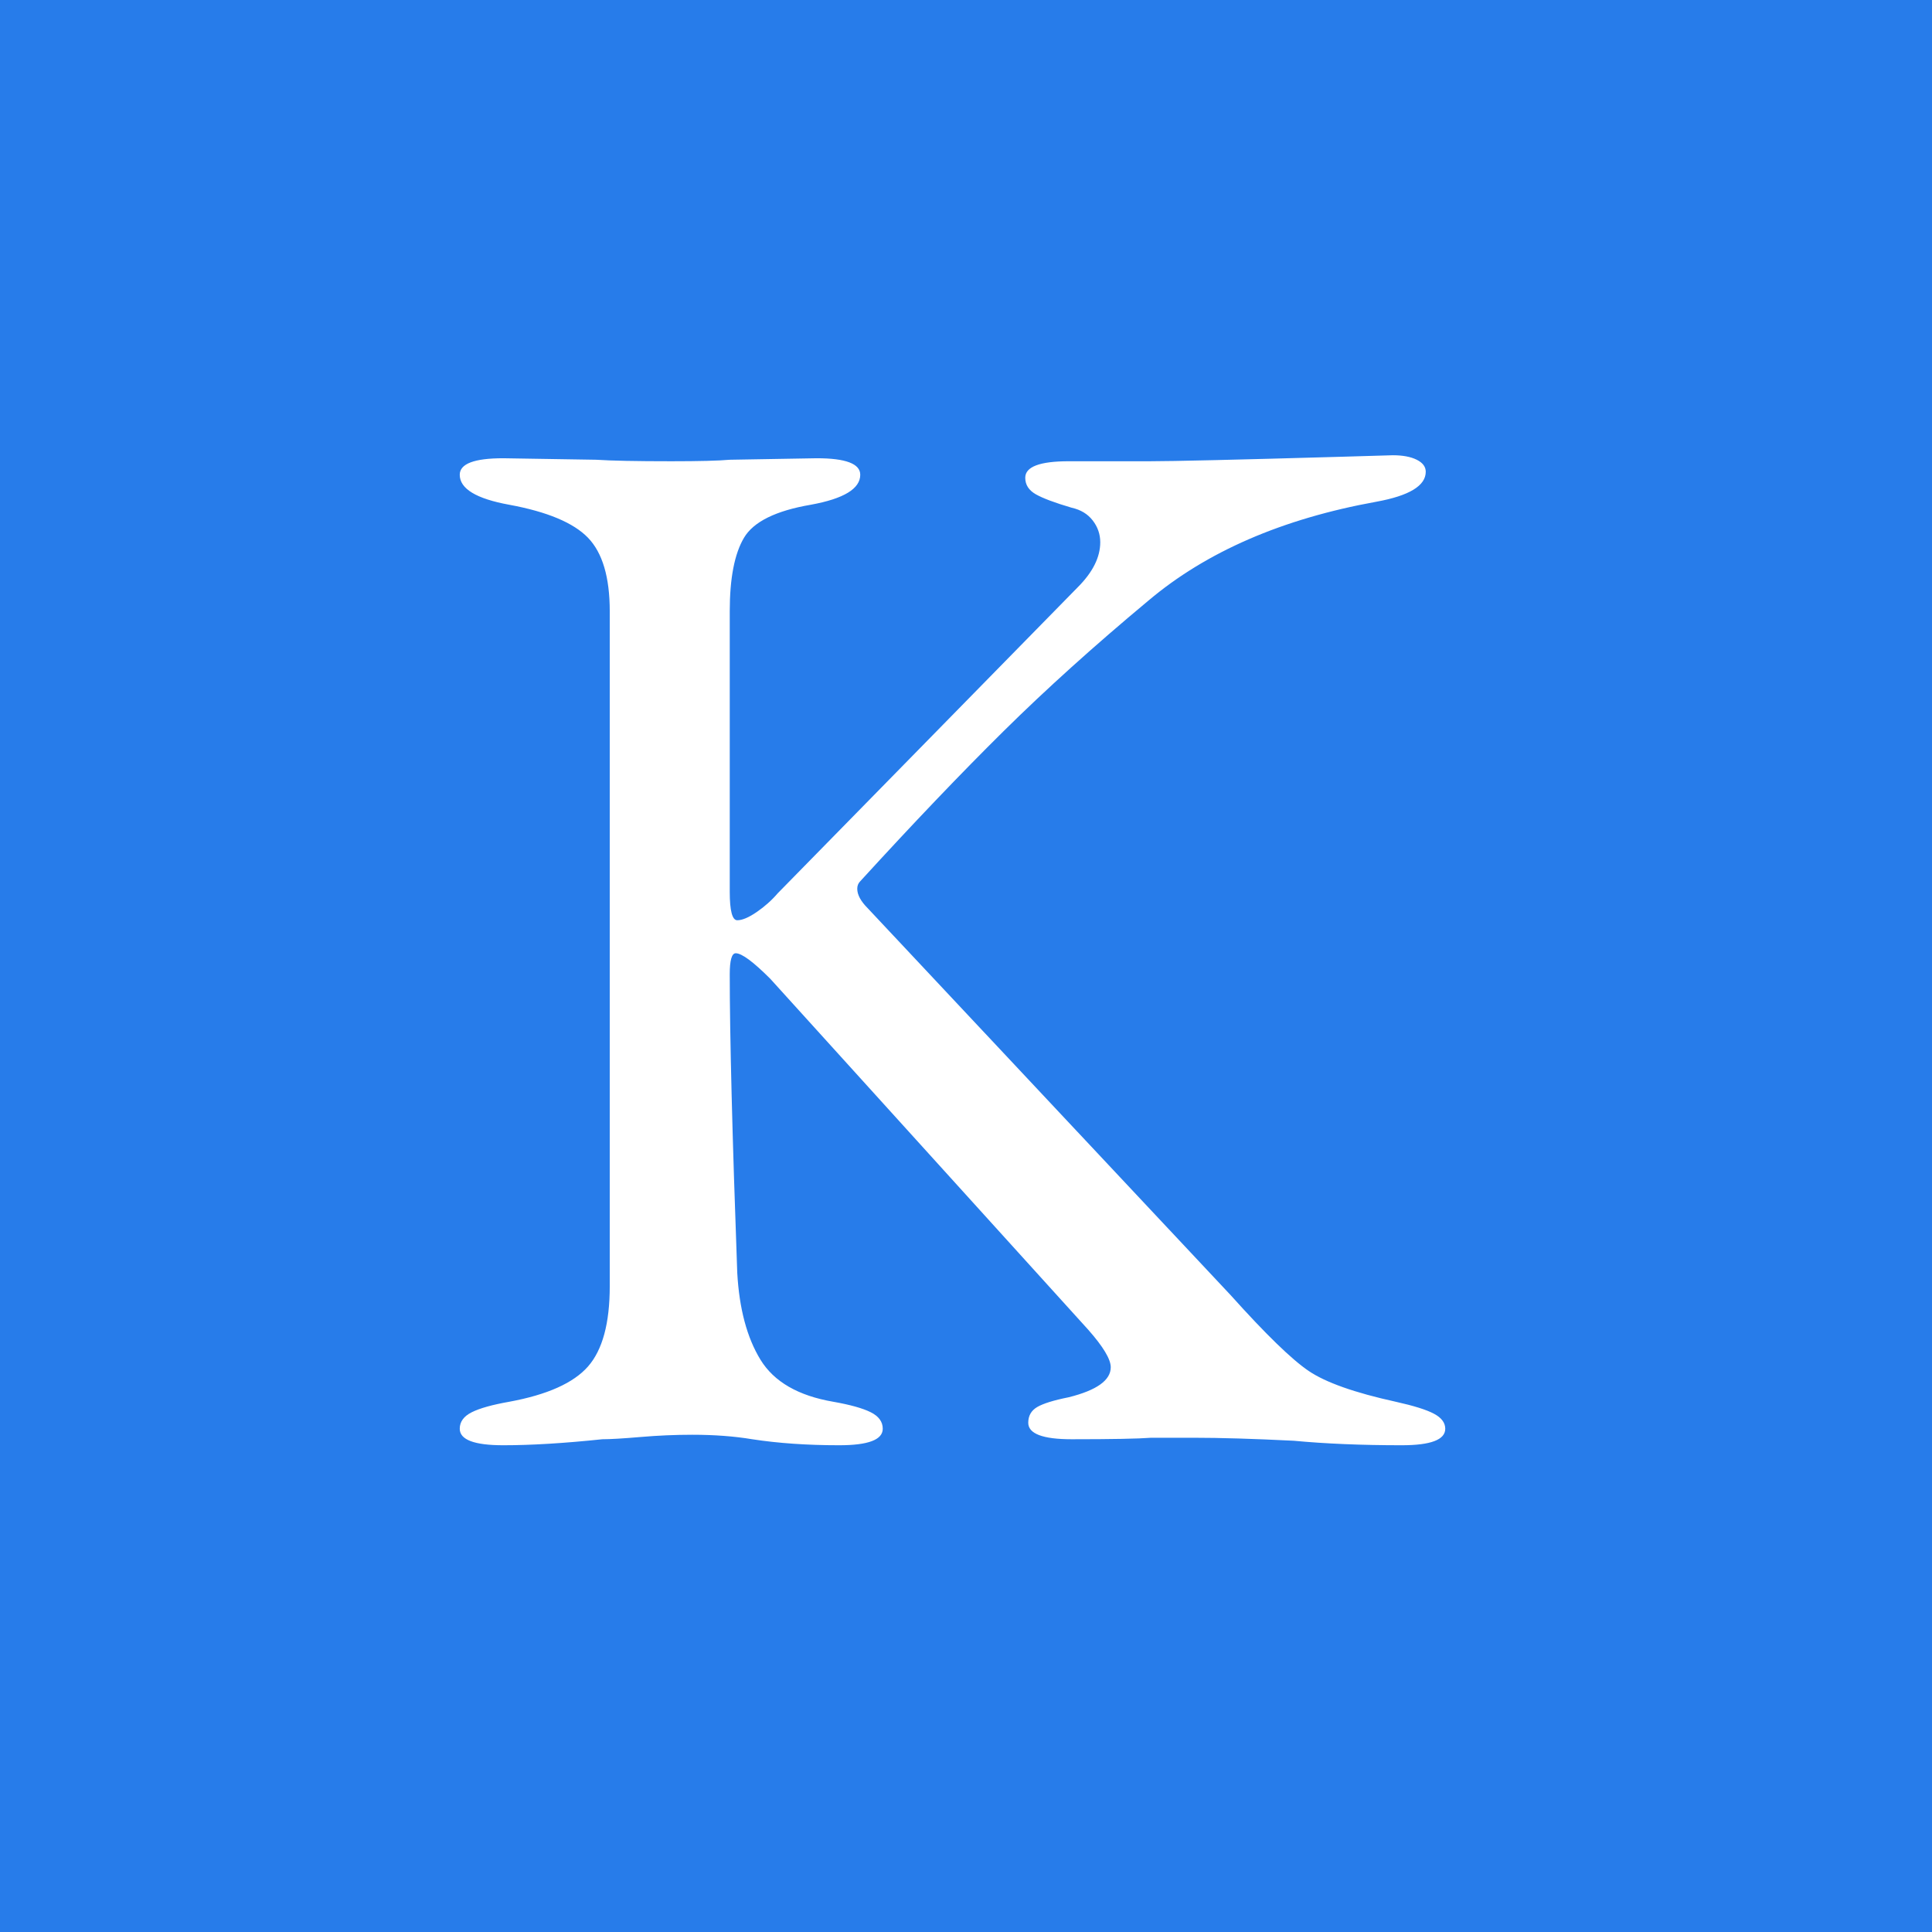
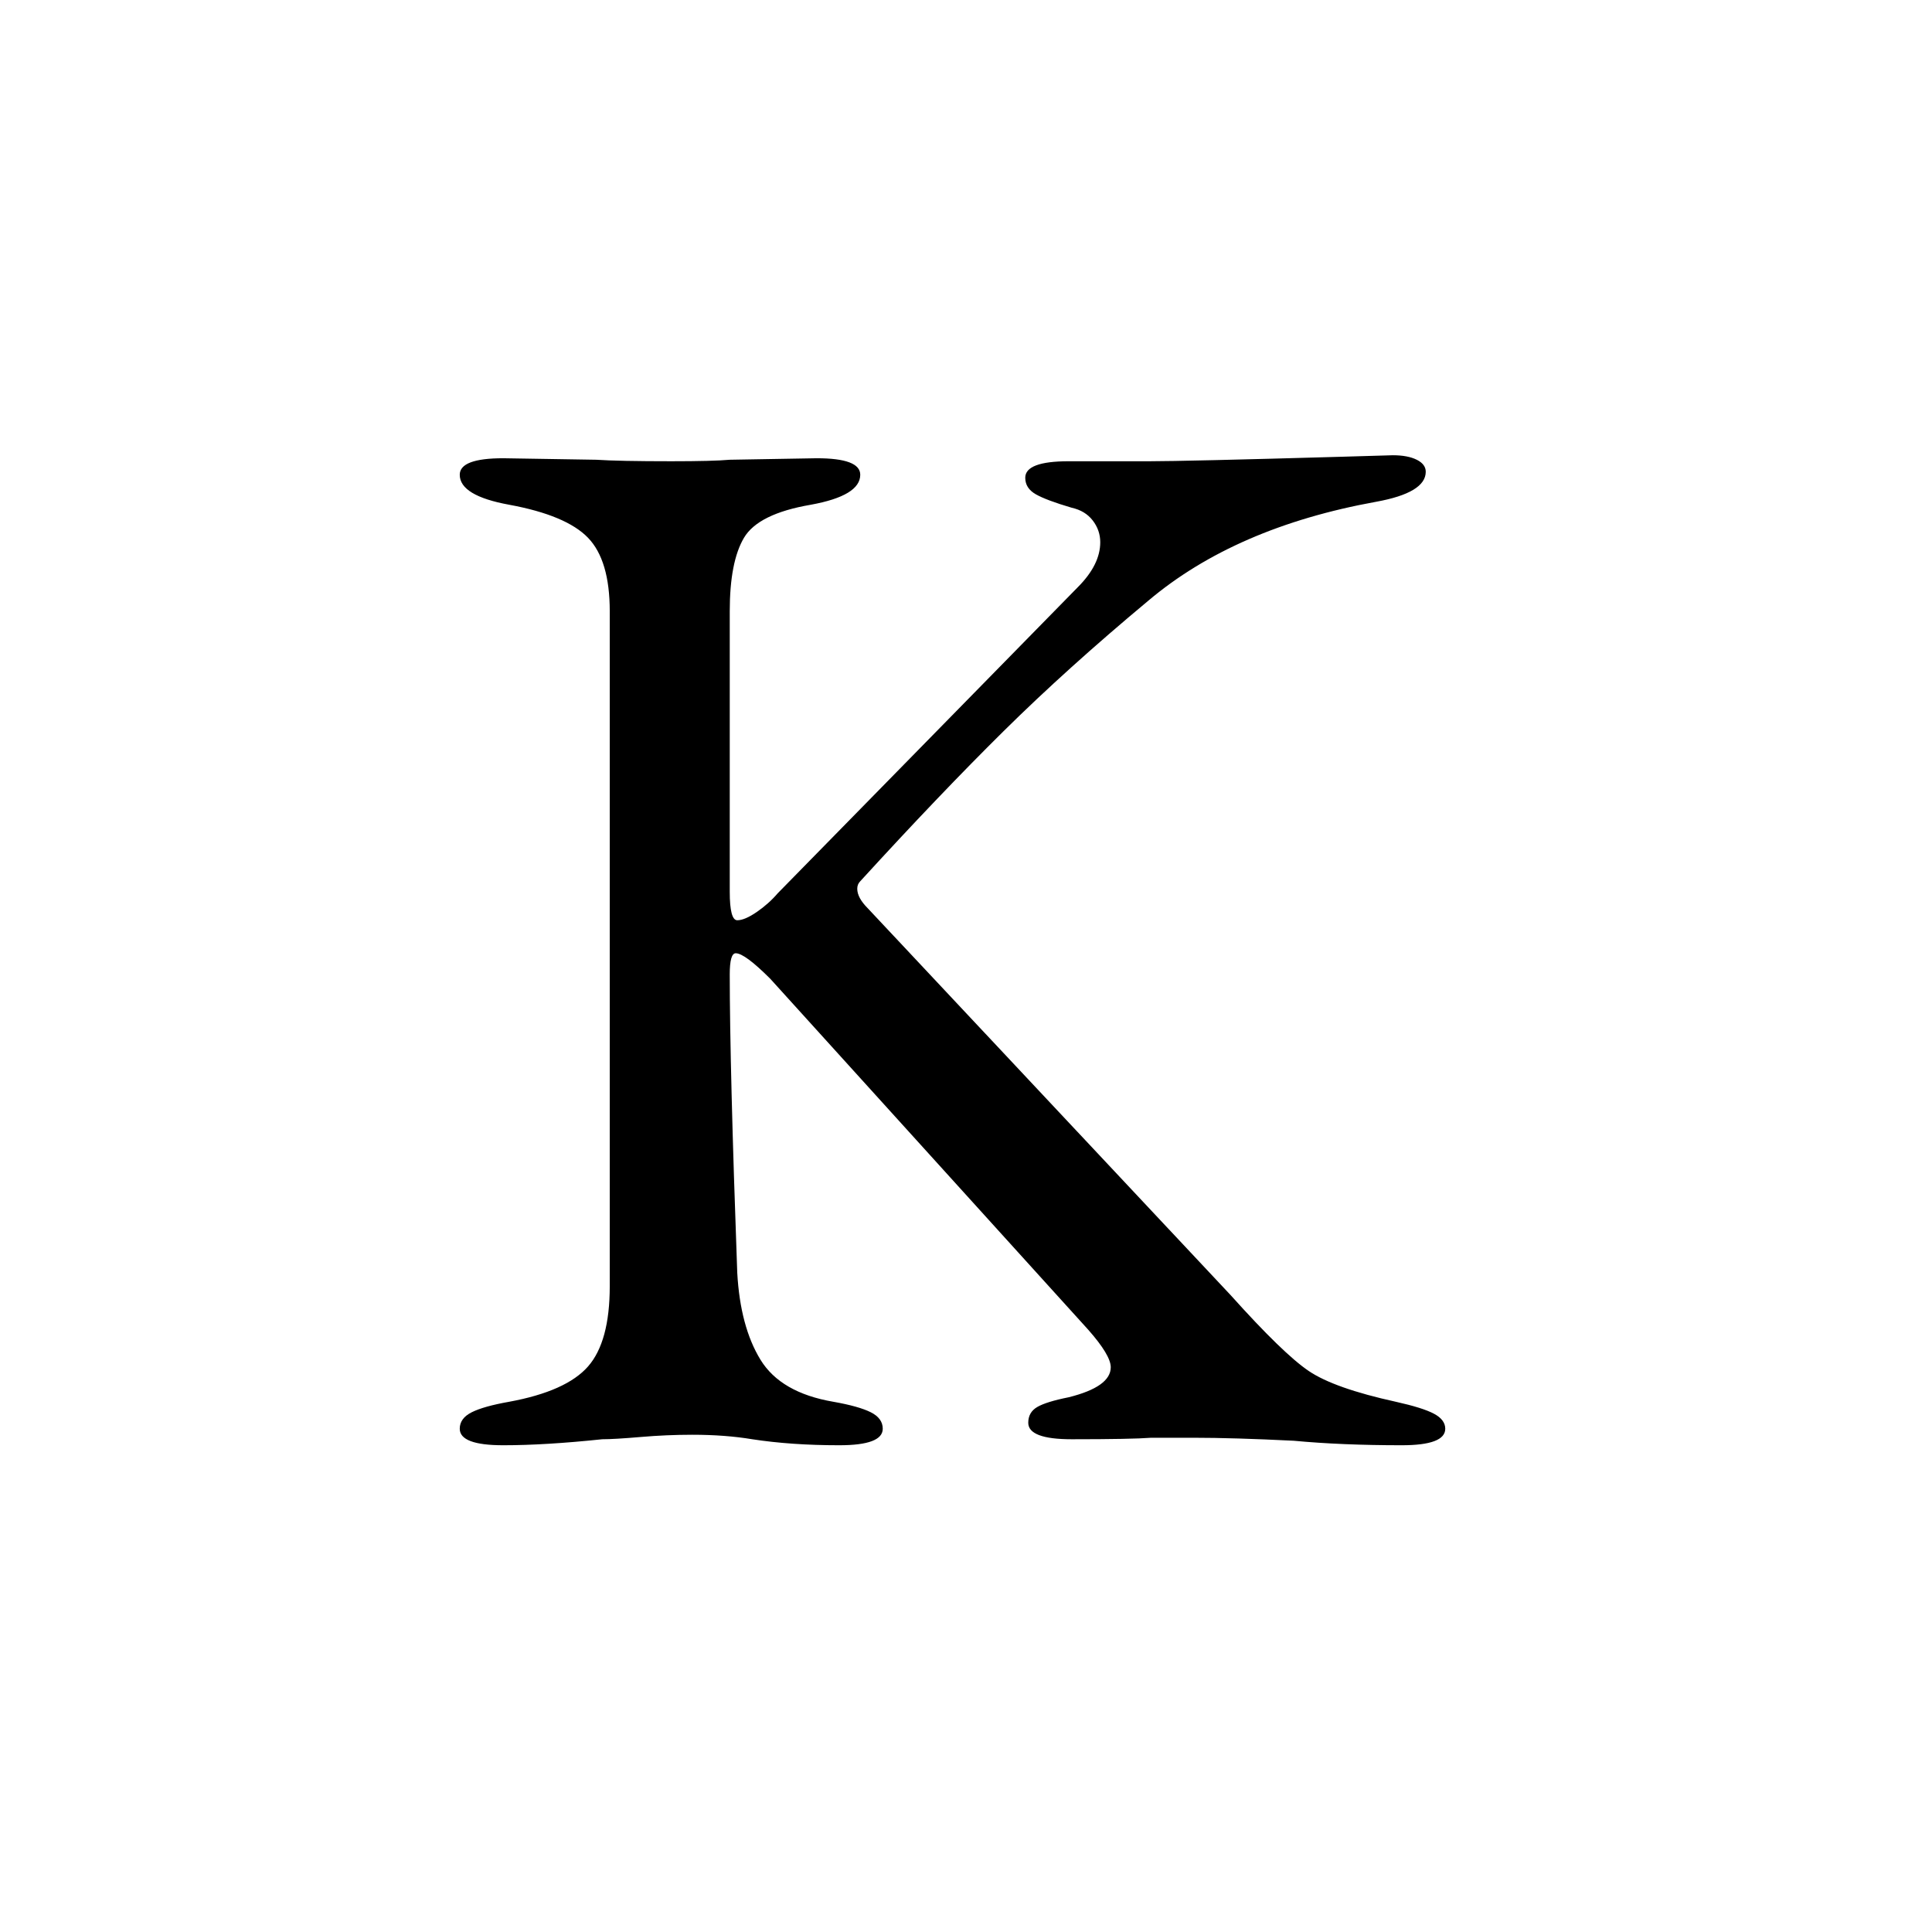
<svg xmlns="http://www.w3.org/2000/svg" style="isolation:isolate" viewBox="0 0 322 322" width="322" height="322">
-   <defs>
-     <clipPath id="_clipPath_iILEa6h4qirAWtSrk7pANxeqRxYrkqdi">
-       <rect width="322" height="322" />
-     </clipPath>
-   </defs>
-   <g clip-path="url(#_clipPath_iILEa6h4qirAWtSrk7pANxeqRxYrkqdi)">
-     <rect width="322" height="322" style="fill:rgb(39,124,234)" />
-     <path d=" M 83.875 240.875 L 83.875 240.875 Q 76.625 240.875 76.625 238.125 L 76.625 238.125 L 76.625 238.125 Q 76.625 236.375 78.625 235.375 L 78.625 235.375 L 78.625 235.375 Q 80.625 234.375 84.875 233.625 L 84.875 233.625 L 84.875 233.625 Q 94.375 231.875 98 227.75 L 98 227.75 L 98 227.75 Q 101.625 223.625 101.625 214.375 L 101.625 214.375 L 101.625 101.875 L 101.625 101.875 Q 101.625 93.375 98 89.625 L 98 89.625 L 98 89.625 Q 94.375 85.875 84.875 84.125 L 84.875 84.125 L 84.875 84.125 Q 76.625 82.625 76.625 79.125 L 76.625 79.125 L 76.625 79.125 Q 76.625 76.375 83.875 76.375 L 83.875 76.375 L 99.375 76.625 L 99.375 76.625 Q 103.125 76.875 111.875 76.875 L 111.875 76.875 L 111.875 76.875 Q 118.875 76.875 121.625 76.625 L 121.625 76.625 L 136.125 76.375 L 136.125 76.375 Q 143.375 76.375 143.375 79.125 L 143.375 79.125 L 143.375 79.125 Q 143.375 82.625 135.125 84.125 L 135.125 84.125 L 135.125 84.125 Q 126.375 85.625 124 89.625 L 124 89.625 L 124 89.625 Q 121.625 93.625 121.625 101.875 L 121.625 101.875 L 121.625 148.625 L 121.625 148.625 Q 121.625 153.375 122.875 153.375 L 122.875 153.375 L 122.875 153.375 Q 124.125 153.375 126.125 152 L 126.125 152 L 126.125 152 Q 128.125 150.625 129.625 148.875 L 129.625 148.875 L 179.625 97.875 L 179.625 97.875 Q 183.375 94.125 183.375 90.375 L 183.375 90.375 L 183.375 90.375 Q 183.375 88.375 182.125 86.75 L 182.125 86.75 L 182.125 86.75 Q 180.875 85.125 178.625 84.625 L 178.625 84.625 L 178.625 84.625 Q 174.375 83.375 172.625 82.375 L 172.625 82.375 L 172.625 82.375 Q 170.875 81.375 170.875 79.625 L 170.875 79.625 L 170.875 79.625 Q 170.875 76.875 178.125 76.875 L 178.125 76.875 L 191.625 76.875 L 191.625 76.875 Q 197.375 76.875 223.625 76.125 L 223.625 76.125 L 232.125 75.875 L 232.125 75.875 Q 234.625 75.875 236.125 76.625 L 236.125 76.625 L 236.125 76.625 Q 237.625 77.375 237.625 78.625 L 237.625 78.625 L 237.625 78.625 Q 237.625 82.125 229.375 83.625 L 229.375 83.625 L 229.375 83.625 Q 205.875 87.875 191.375 100.125 L 191.375 100.125 L 191.375 100.125 Q 177.875 111.375 167.25 121.875 L 167.25 121.875 L 167.25 121.875 Q 156.625 132.375 143.375 146.875 L 143.375 146.875 L 143.375 146.875 Q 142.875 147.375 142.875 148.125 L 142.875 148.125 L 142.875 148.125 Q 142.875 149.625 144.625 151.375 L 144.625 151.375 L 205.125 215.875 L 205.125 215.875 Q 213.875 225.625 218.125 228.5 L 218.125 228.5 L 218.125 228.5 Q 222.375 231.375 232.625 233.625 L 232.625 233.625 L 232.625 233.625 Q 237.125 234.625 239 235.625 L 239 235.625 L 239 235.625 Q 240.875 236.625 240.875 238.125 L 240.875 238.125 L 240.875 238.125 Q 240.875 240.875 233.625 240.875 L 233.625 240.875 L 233.625 240.875 Q 223.625 240.875 215.625 240.125 L 215.625 240.125 L 215.625 240.125 Q 205.625 239.625 198.875 239.625 L 198.875 239.625 L 191.875 239.625 L 191.875 239.625 Q 188.625 239.875 178.625 239.875 L 178.625 239.875 L 178.625 239.875 Q 171.375 239.875 171.375 237.125 L 171.375 237.125 L 171.375 237.125 Q 171.375 235.375 172.875 234.5 L 172.875 234.5 L 172.875 234.5 Q 174.375 233.625 178.125 232.875 L 178.125 232.875 L 178.125 232.875 Q 185.125 231.125 185.125 227.875 L 185.125 227.875 L 185.125 227.875 Q 185.125 225.875 181.375 221.625 L 181.375 221.625 L 128.375 163.125 L 128.375 163.125 Q 124.125 158.875 122.625 158.875 L 122.625 158.875 L 122.625 158.875 Q 121.625 158.875 121.625 162.375 L 121.625 162.375 L 121.625 162.375 Q 121.625 177.625 122.875 212.125 L 122.875 212.125 L 122.875 212.125 Q 123.375 221.125 126.75 226.625 L 126.75 226.625 L 126.75 226.625 Q 130.125 232.125 138.875 233.625 L 138.875 233.625 L 138.875 233.625 Q 143.125 234.375 145.125 235.375 L 145.125 235.375 L 145.125 235.375 Q 147.125 236.375 147.125 238.125 L 147.125 238.125 L 147.125 238.125 Q 147.125 240.875 139.875 240.875 L 139.875 240.875 L 139.875 240.875 Q 131.875 240.875 125.375 239.875 L 125.375 239.875 L 125.375 239.875 Q 120.875 239.125 115.375 239.125 L 115.375 239.125 L 115.375 239.125 Q 111.125 239.125 106.75 239.5 L 106.75 239.5 L 106.75 239.5 Q 102.375 239.875 100.375 239.875 L 100.375 239.875 L 100.375 239.875 Q 90.875 240.875 83.875 240.875 L 83.875 240.875 L 83.875 240.875 Z " fill="rgb(255,255,255)" />
-   </g>
+   <path d=" M 83.875 240.875 L 83.875 240.875 Q 76.625 240.875 76.625 238.125 L 76.625 238.125 L 76.625 238.125 Q 76.625 236.375 78.625 235.375 L 78.625 235.375 L 78.625 235.375 Q 80.625 234.375 84.875 233.625 L 84.875 233.625 L 84.875 233.625 Q 94.375 231.875 98 227.75 L 98 227.75 L 98 227.75 Q 101.625 223.625 101.625 214.375 L 101.625 214.375 L 101.625 101.875 L 101.625 101.875 Q 101.625 93.375 98 89.625 L 98 89.625 L 98 89.625 Q 94.375 85.875 84.875 84.125 L 84.875 84.125 L 84.875 84.125 Q 76.625 82.625 76.625 79.125 L 76.625 79.125 L 76.625 79.125 Q 76.625 76.375 83.875 76.375 L 83.875 76.375 L 99.375 76.625 L 99.375 76.625 Q 103.125 76.875 111.875 76.875 L 111.875 76.875 L 111.875 76.875 Q 118.875 76.875 121.625 76.625 L 121.625 76.625 L 136.125 76.375 L 136.125 76.375 Q 143.375 76.375 143.375 79.125 L 143.375 79.125 L 143.375 79.125 Q 143.375 82.625 135.125 84.125 L 135.125 84.125 L 135.125 84.125 Q 126.375 85.625 124 89.625 L 124 89.625 L 124 89.625 Q 121.625 93.625 121.625 101.875 L 121.625 101.875 L 121.625 148.625 L 121.625 148.625 Q 121.625 153.375 122.875 153.375 L 122.875 153.375 L 122.875 153.375 Q 124.125 153.375 126.125 152 L 126.125 152 L 126.125 152 Q 128.125 150.625 129.625 148.875 L 129.625 148.875 L 179.625 97.875 L 179.625 97.875 Q 183.375 94.125 183.375 90.375 L 183.375 90.375 L 183.375 90.375 Q 183.375 88.375 182.125 86.75 L 182.125 86.75 L 182.125 86.75 Q 180.875 85.125 178.625 84.625 L 178.625 84.625 L 178.625 84.625 Q 174.375 83.375 172.625 82.375 L 172.625 82.375 L 172.625 82.375 Q 170.875 81.375 170.875 79.625 L 170.875 79.625 L 170.875 79.625 Q 170.875 76.875 178.125 76.875 L 178.125 76.875 L 191.625 76.875 L 191.625 76.875 Q 197.375 76.875 223.625 76.125 L 223.625 76.125 L 232.125 75.875 L 232.125 75.875 Q 234.625 75.875 236.125 76.625 L 236.125 76.625 L 236.125 76.625 Q 237.625 77.375 237.625 78.625 L 237.625 78.625 L 237.625 78.625 Q 237.625 82.125 229.375 83.625 L 229.375 83.625 L 229.375 83.625 Q 205.875 87.875 191.375 100.125 L 191.375 100.125 L 191.375 100.125 Q 177.875 111.375 167.25 121.875 L 167.25 121.875 L 167.25 121.875 Q 156.625 132.375 143.375 146.875 L 143.375 146.875 L 143.375 146.875 Q 142.875 147.375 142.875 148.125 L 142.875 148.125 L 142.875 148.125 Q 142.875 149.625 144.625 151.375 L 144.625 151.375 L 205.125 215.875 L 205.125 215.875 Q 213.875 225.625 218.125 228.5 L 218.125 228.5 L 218.125 228.5 Q 222.375 231.375 232.625 233.625 L 232.625 233.625 L 232.625 233.625 Q 237.125 234.625 239 235.625 L 239 235.625 L 239 235.625 Q 240.875 236.625 240.875 238.125 L 240.875 238.125 L 240.875 238.125 Q 240.875 240.875 233.625 240.875 L 233.625 240.875 L 233.625 240.875 Q 223.625 240.875 215.625 240.125 L 215.625 240.125 L 215.625 240.125 Q 205.625 239.625 198.875 239.625 L 198.875 239.625 L 191.875 239.625 L 191.875 239.625 Q 188.625 239.875 178.625 239.875 L 178.625 239.875 L 178.625 239.875 Q 171.375 239.875 171.375 237.125 L 171.375 237.125 L 171.375 237.125 Q 171.375 235.375 172.875 234.5 L 172.875 234.5 L 172.875 234.5 Q 174.375 233.625 178.125 232.875 L 178.125 232.875 L 178.125 232.875 Q 185.125 231.125 185.125 227.875 L 185.125 227.875 L 185.125 227.875 Q 185.125 225.875 181.375 221.625 L 181.375 221.625 L 128.375 163.125 L 128.375 163.125 Q 124.125 158.875 122.625 158.875 L 122.625 158.875 L 122.625 158.875 Q 121.625 158.875 121.625 162.375 L 121.625 162.375 L 121.625 162.375 Q 121.625 177.625 122.875 212.125 L 122.875 212.125 L 122.875 212.125 Q 123.375 221.125 126.75 226.625 L 126.75 226.625 L 126.75 226.625 Q 130.125 232.125 138.875 233.625 L 138.875 233.625 L 138.875 233.625 Q 143.125 234.375 145.125 235.375 L 145.125 235.375 L 145.125 235.375 Q 147.125 236.375 147.125 238.125 L 147.125 238.125 L 147.125 238.125 Q 147.125 240.875 139.875 240.875 L 139.875 240.875 L 139.875 240.875 Q 131.875 240.875 125.375 239.875 L 125.375 239.875 L 125.375 239.875 Q 120.875 239.125 115.375 239.125 L 115.375 239.125 L 115.375 239.125 Q 111.125 239.125 106.75 239.5 L 106.75 239.5 L 106.75 239.5 Q 102.375 239.875 100.375 239.875 L 100.375 239.875 L 100.375 239.875 Q 90.875 240.875 83.875 240.875 L 83.875 240.875 L 83.875 240.875 Z " fill="rgb(0,0,0)" />
</svg>
